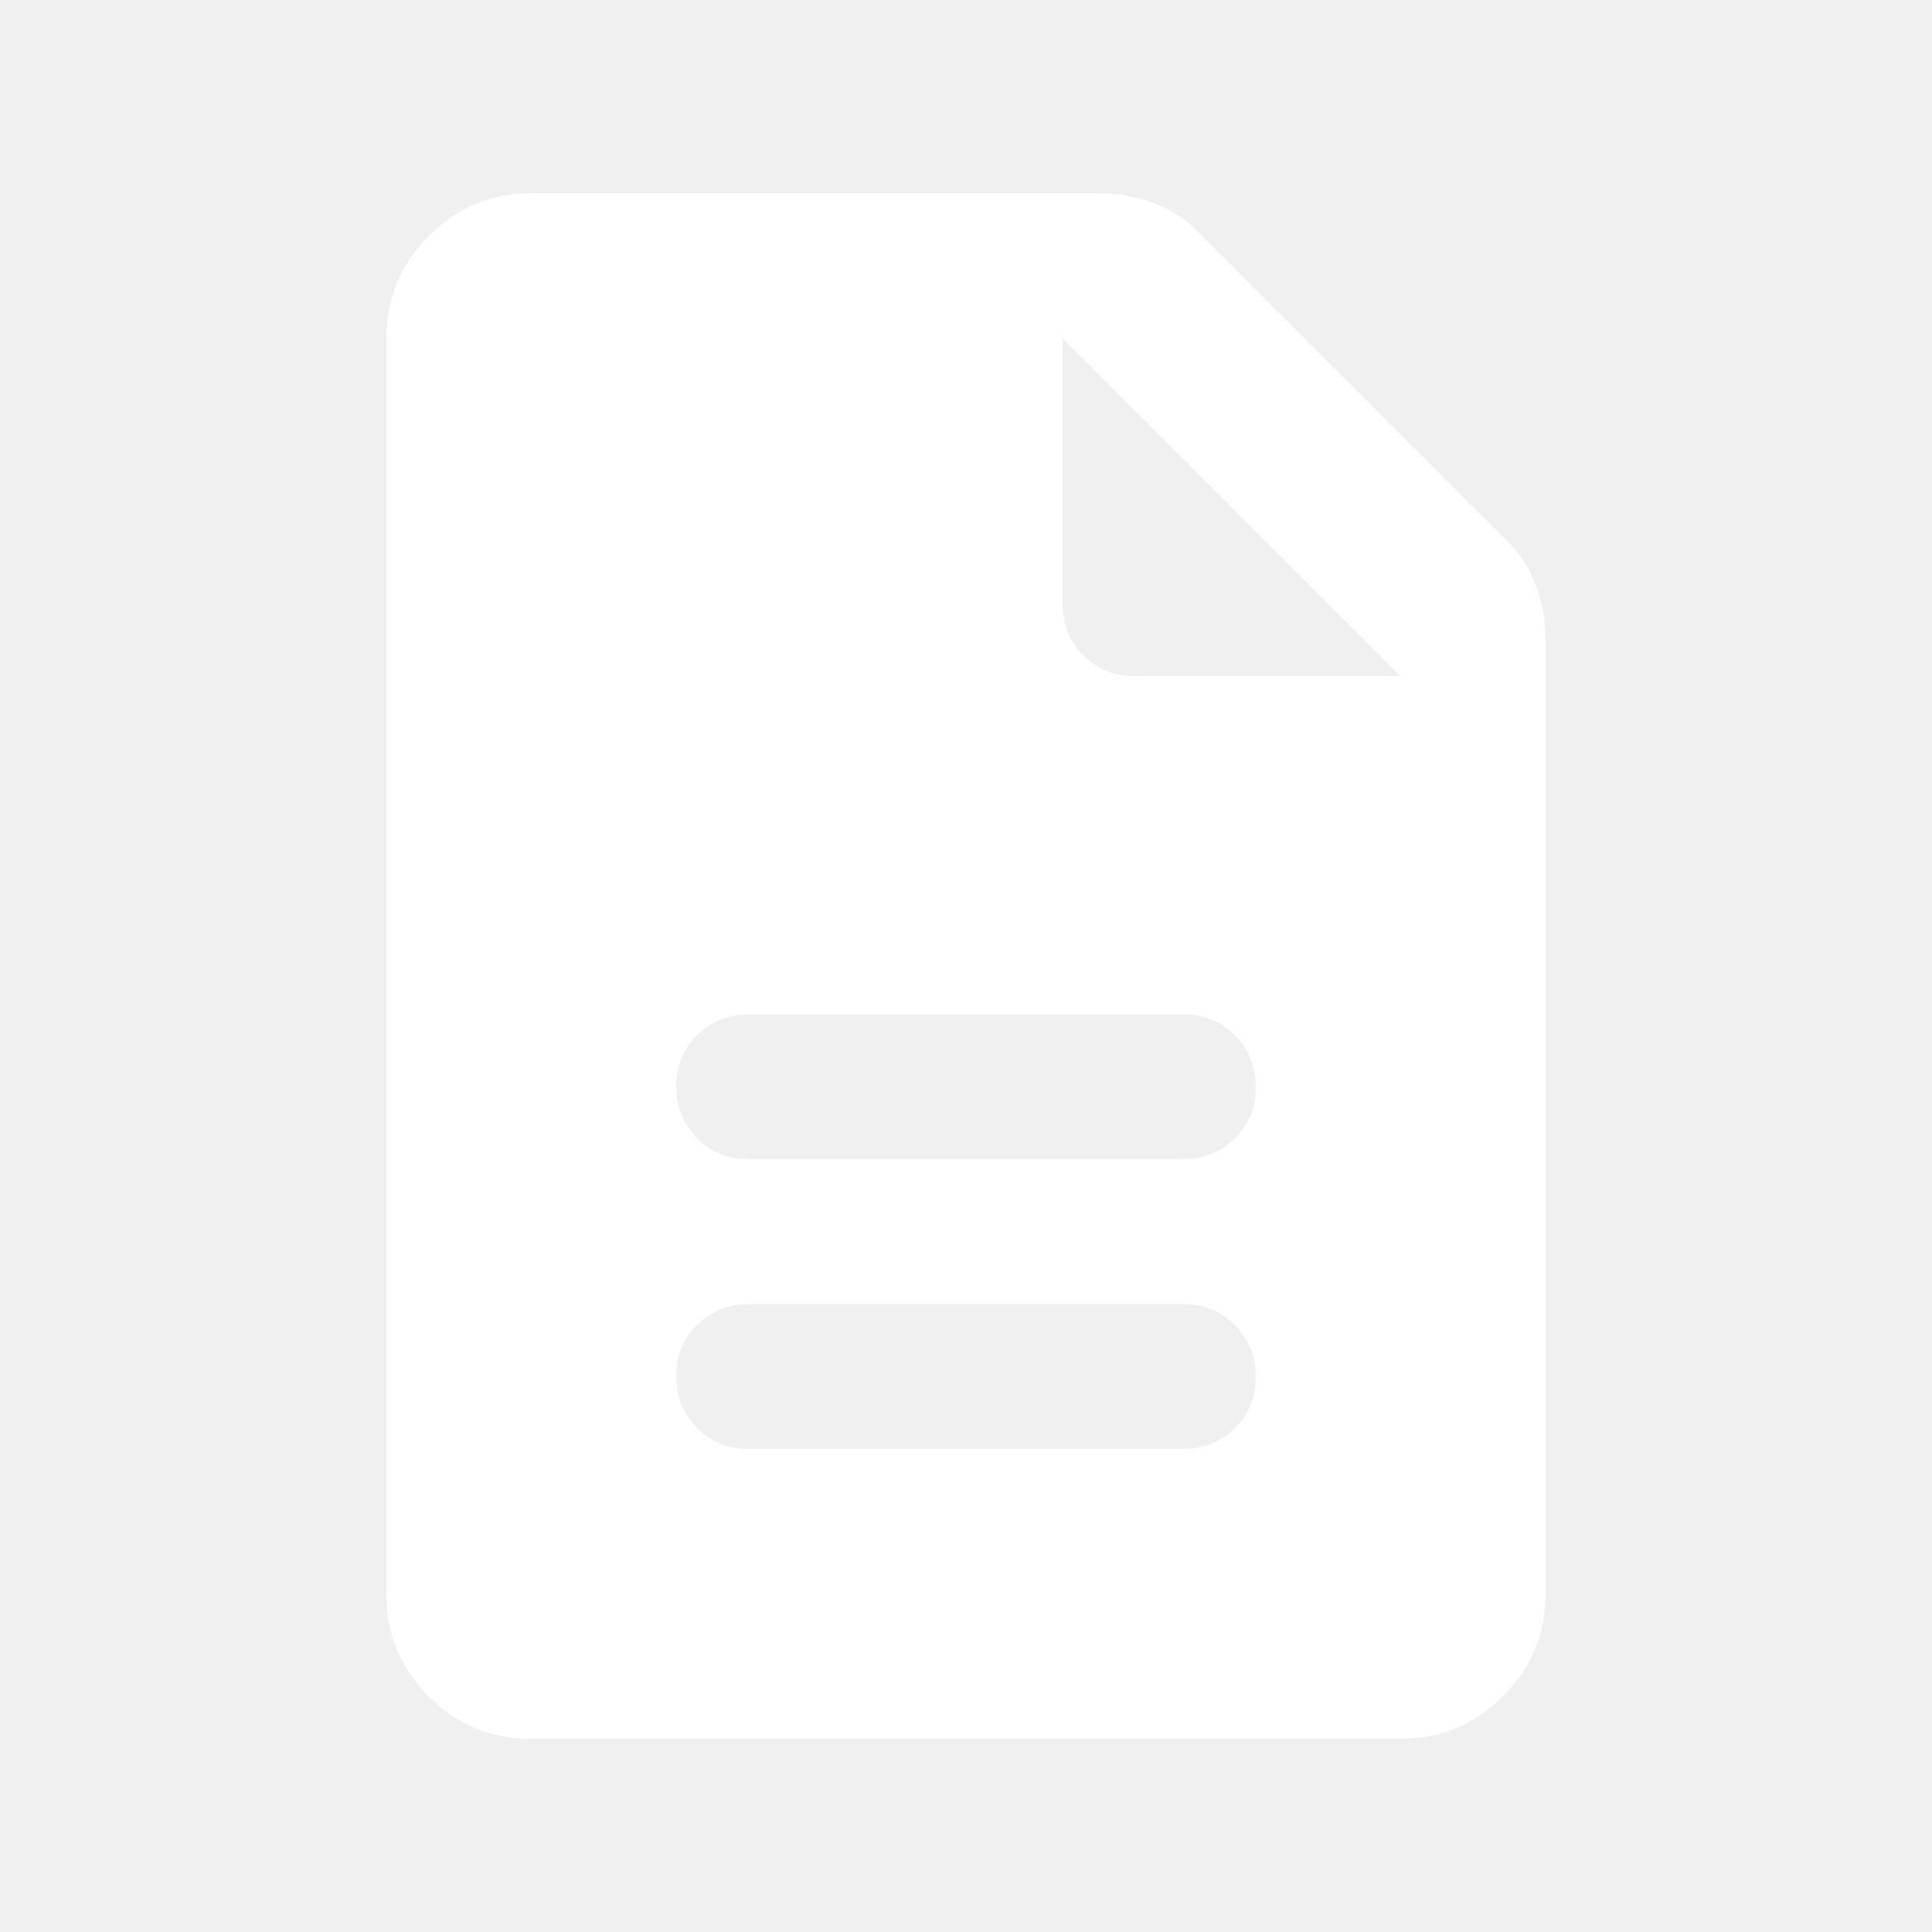
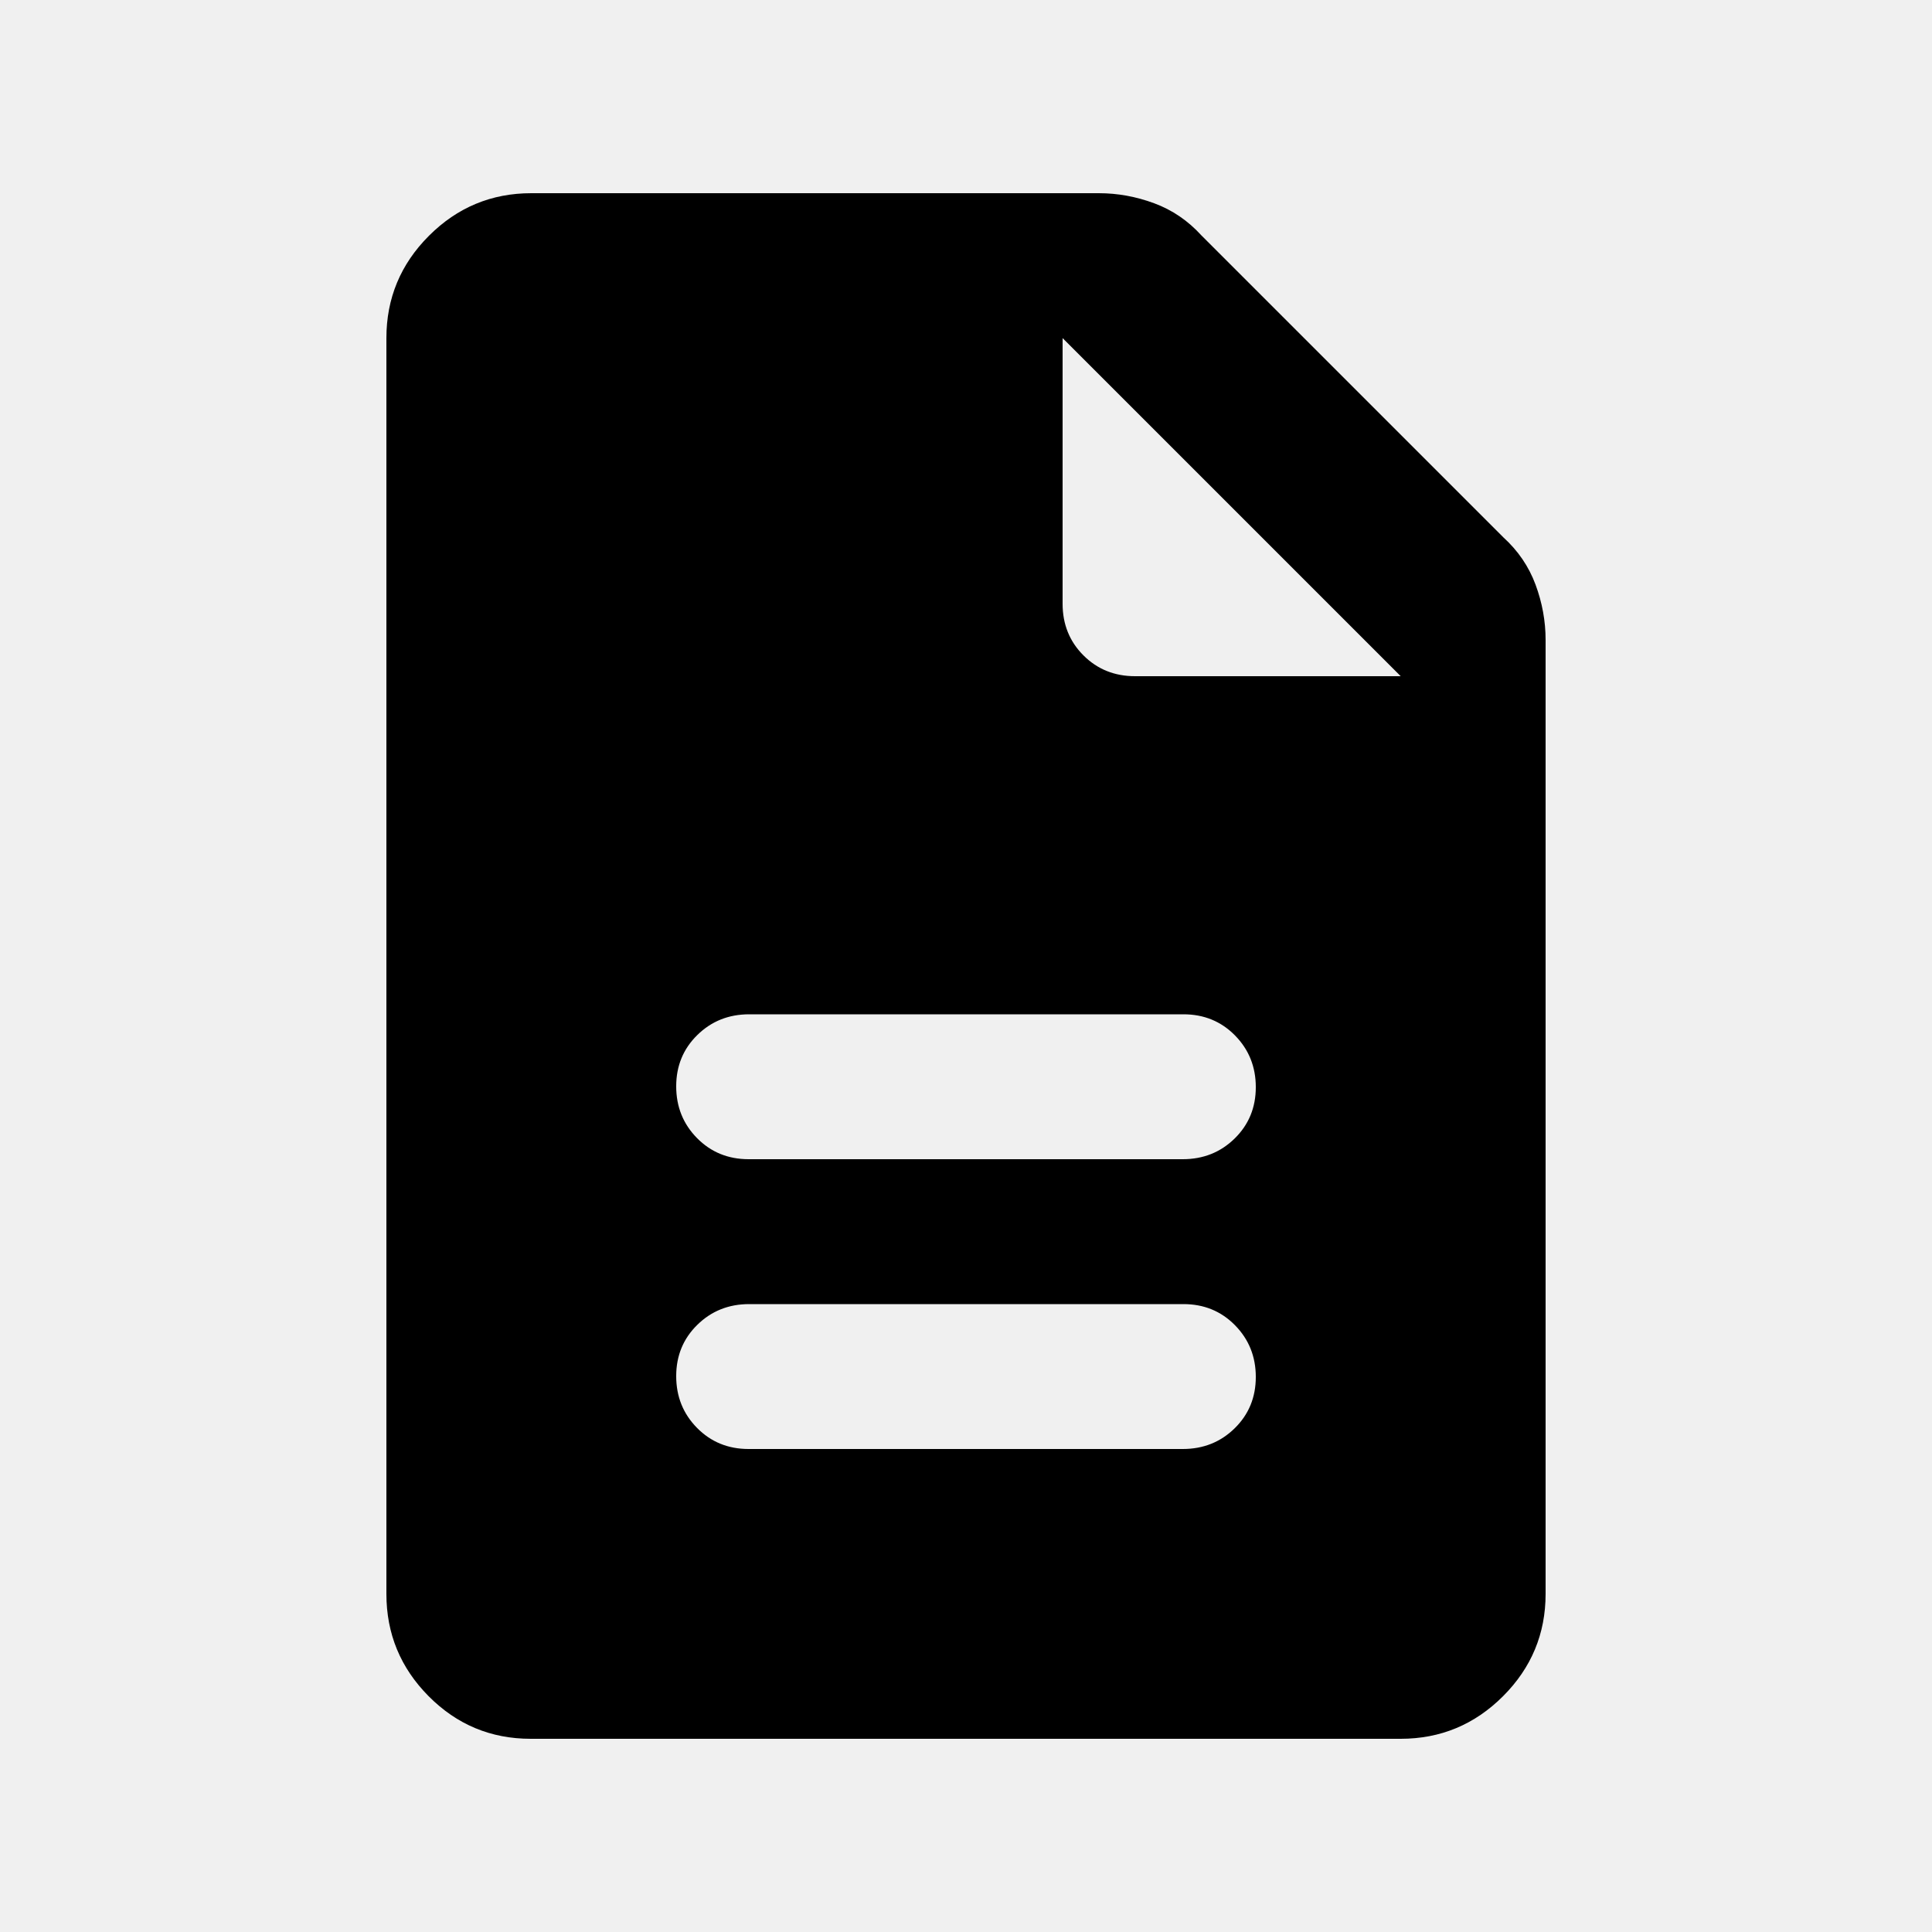
- <svg xmlns="http://www.w3.org/2000/svg" height="20" viewBox="0 -960 960 960" width="20" fill="#fff">
+ <svg xmlns="http://www.w3.org/2000/svg" height="20" viewBox="0 -960 960 960" width="20" fill="#000">
  <path d="M371.96-240h215.757Q603-240 613.5-250.289q10.5-10.29 10.5-25.5Q624-291 613.662-301.5 603.323-312 588.04-312H372.283Q357-312 346.5-301.711q-10.5 10.29-10.5 25.5Q336-261 346.338-250.5 356.677-240 371.96-240Zm0-144h215.757Q603-384 613.5-394.289q10.5-10.29 10.5-25.5Q624-435 613.662-445.5 603.323-456 588.04-456H372.283Q357-456 346.5-445.711q-10.5 10.29-10.5 25.5Q336-405 346.338-394.5 356.677-384 371.96-384ZM263.717-96Q234-96 213-117.15T192-168v-624q0-29.7 21.15-50.85Q234.3-864 264-864h282q14 0 27.5 5t23.5 16l150 150q11 10 16 23.5t5 27.5v474q0 29.7-21.162 50.85Q725.676-96 695.96-96H263.717ZM528-660q0 15.3 10.35 25.65Q548.7-624 564-624h132L528-792v132Z" />
</svg>
